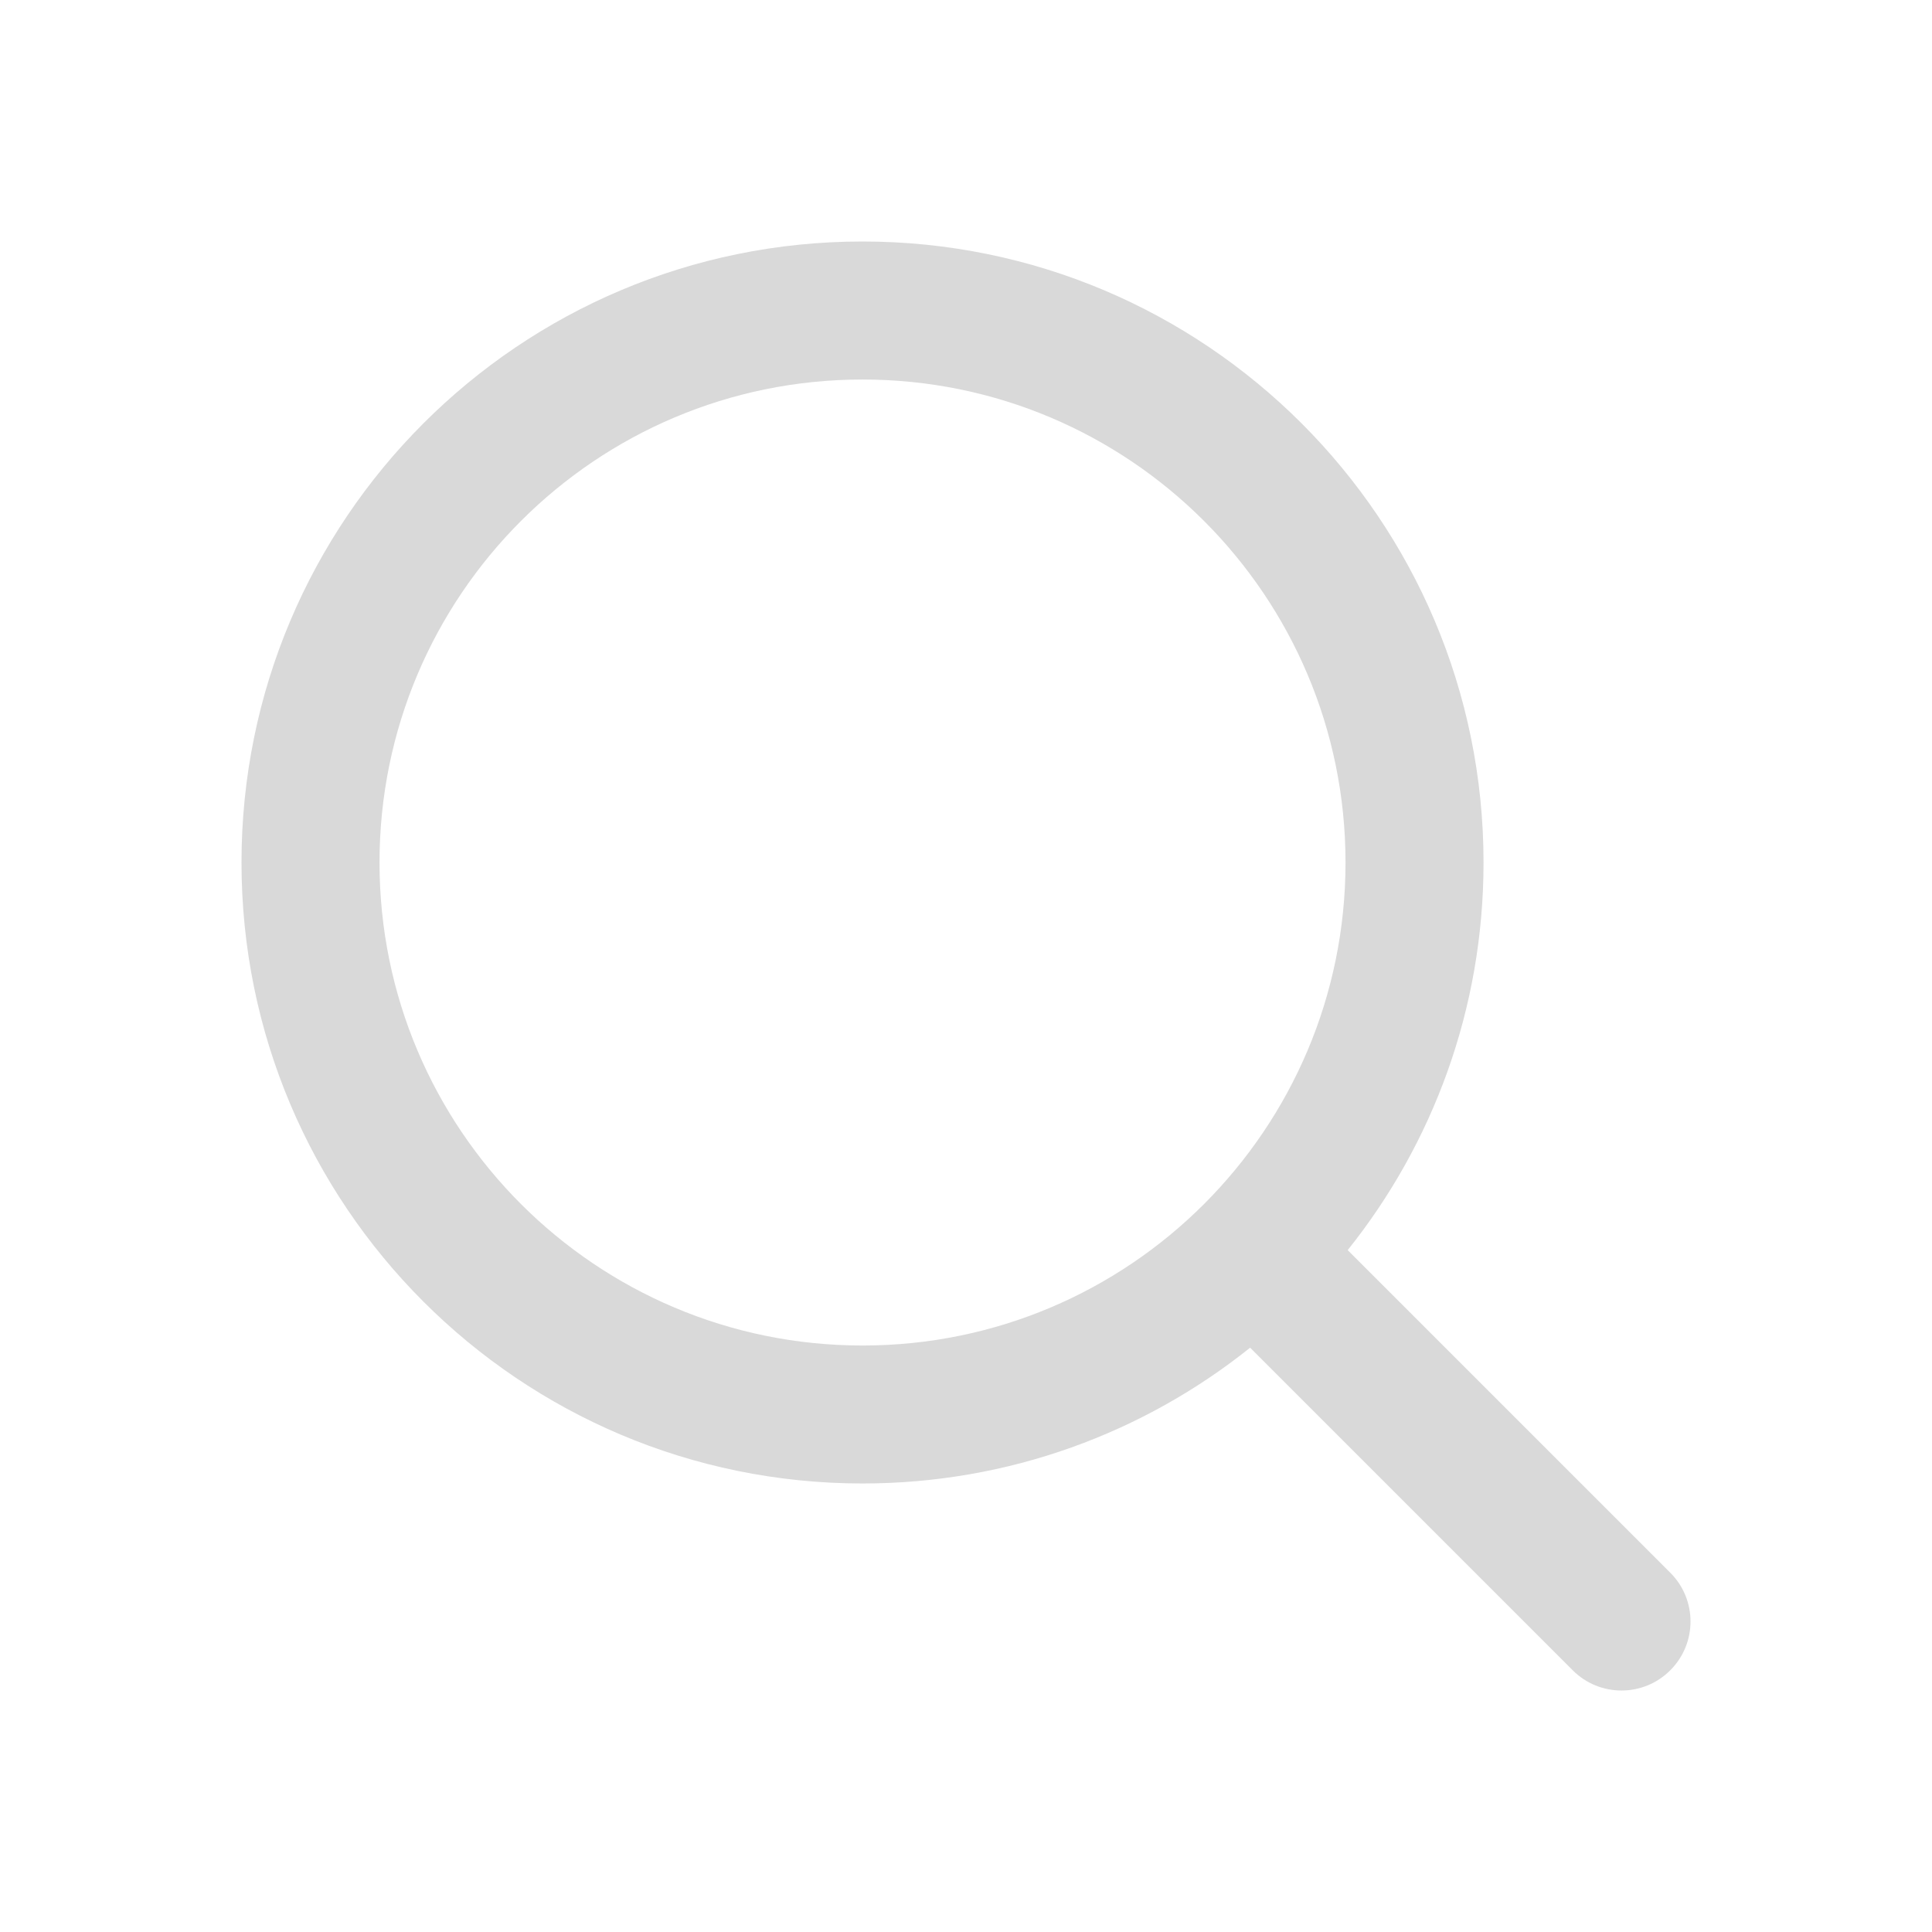
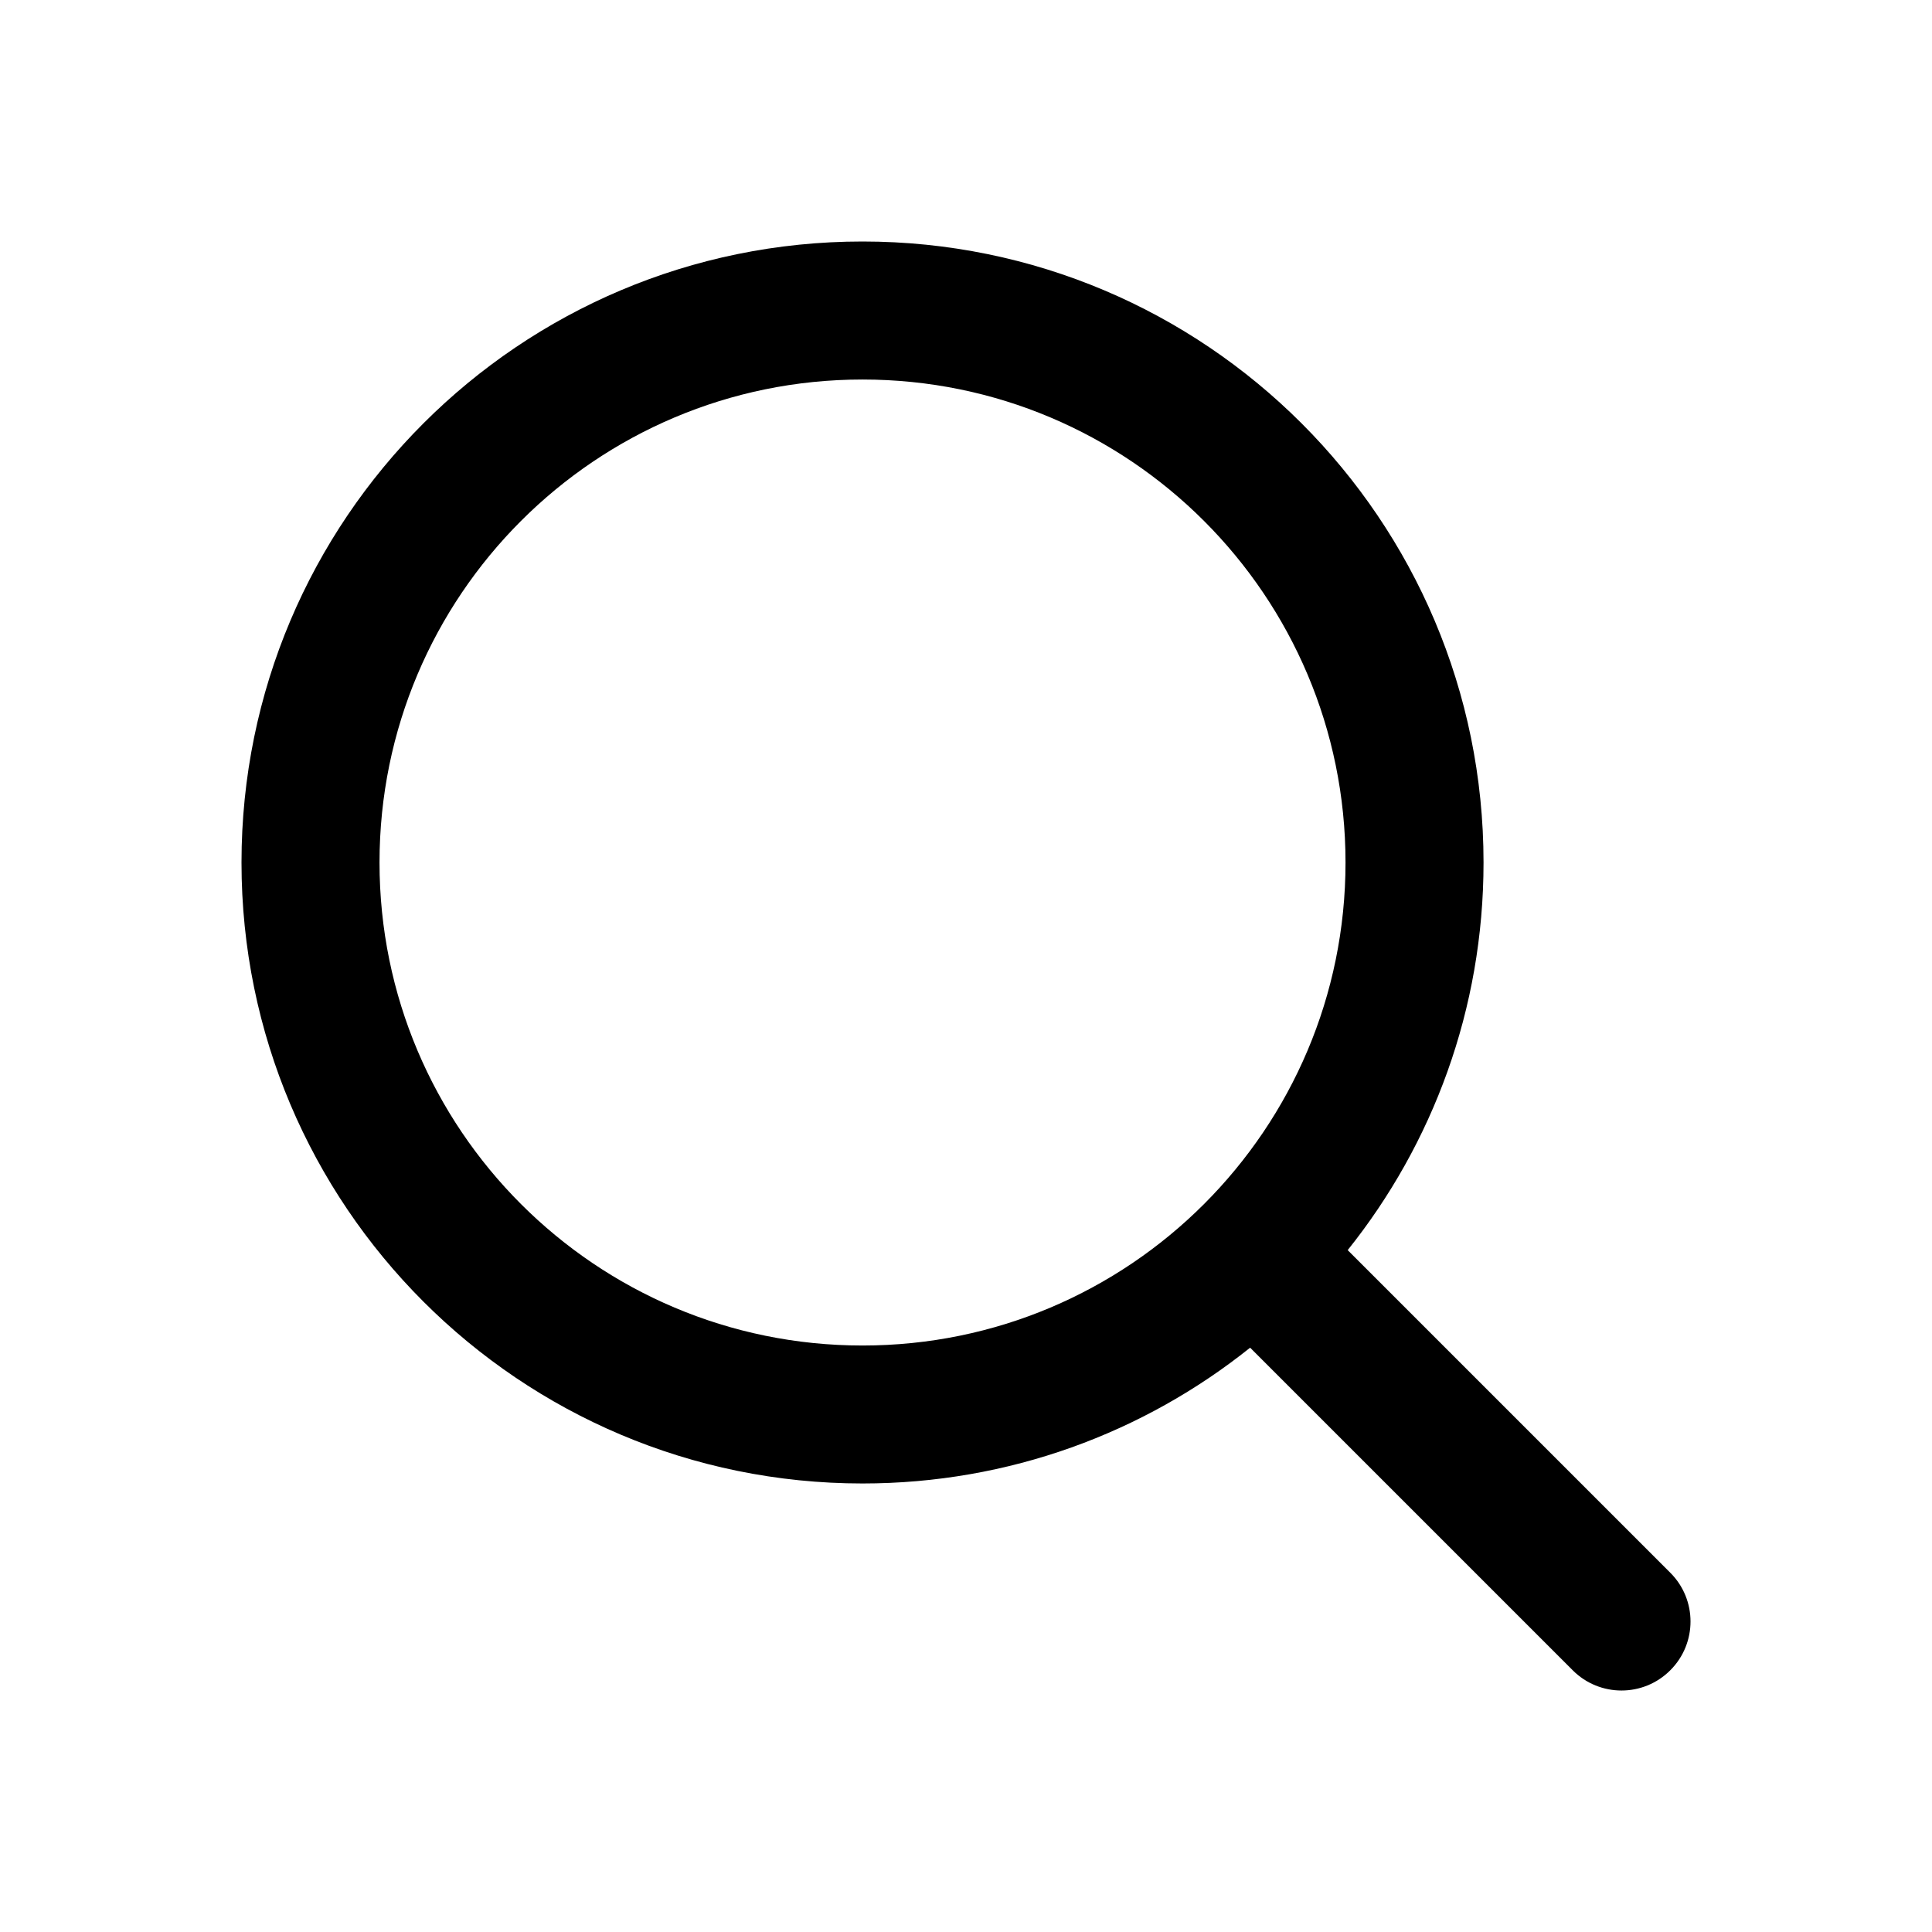
<svg xmlns="http://www.w3.org/2000/svg" width="32" height="32" viewBox="0 0 32 32" fill="none">
  <mask id="mask0_33_2118" style="mask-type:alpha" maskUnits="userSpaceOnUse" x="0" y="0" width="32" height="32">
-     <rect width="32" height="32" fill="#D9D9D9" />
+     <rect width="32" height="32" fill="currentColor" />
  </mask>
  <g mask="url(#mask0_33_2118)">
-     <path fill-rule="evenodd" clip-rule="evenodd" d="M22.286 14.286C22.286 18.704 18.704 22.286 14.286 22.286C9.867 22.286 6.286 18.704 6.286 14.286C6.286 9.867 9.867 6.286 14.286 6.286C18.704 6.286 22.286 9.867 22.286 14.286ZM20.706 22.322C18.946 23.73 16.714 24.571 14.286 24.571C8.605 24.571 4 19.966 4 14.286C4 8.605 8.605 4 14.286 4C19.966 4 24.572 8.605 24.572 14.286C24.572 16.714 23.73 18.946 22.322 20.706L27.665 26.049C28.112 26.495 28.112 27.219 27.665 27.665C27.219 28.112 26.495 28.112 26.049 27.665L20.706 22.322Z" fill="#D9D9D9" />
+     <path fill-rule="evenodd" clip-rule="evenodd" d="M22.286 14.286C22.286 18.704 18.704 22.286 14.286 22.286C9.867 22.286 6.286 18.704 6.286 14.286C6.286 9.867 9.867 6.286 14.286 6.286C18.704 6.286 22.286 9.867 22.286 14.286ZM20.706 22.322C18.946 23.73 16.714 24.571 14.286 24.571C8.605 24.571 4 19.966 4 14.286C4 8.605 8.605 4 14.286 4C19.966 4 24.572 8.605 24.572 14.286C24.572 16.714 23.73 18.946 22.322 20.706L27.665 26.049C28.112 26.495 28.112 27.219 27.665 27.665C27.219 28.112 26.495 28.112 26.049 27.665L20.706 22.322Z" fill="currentColor" />
  </g>
</svg>
